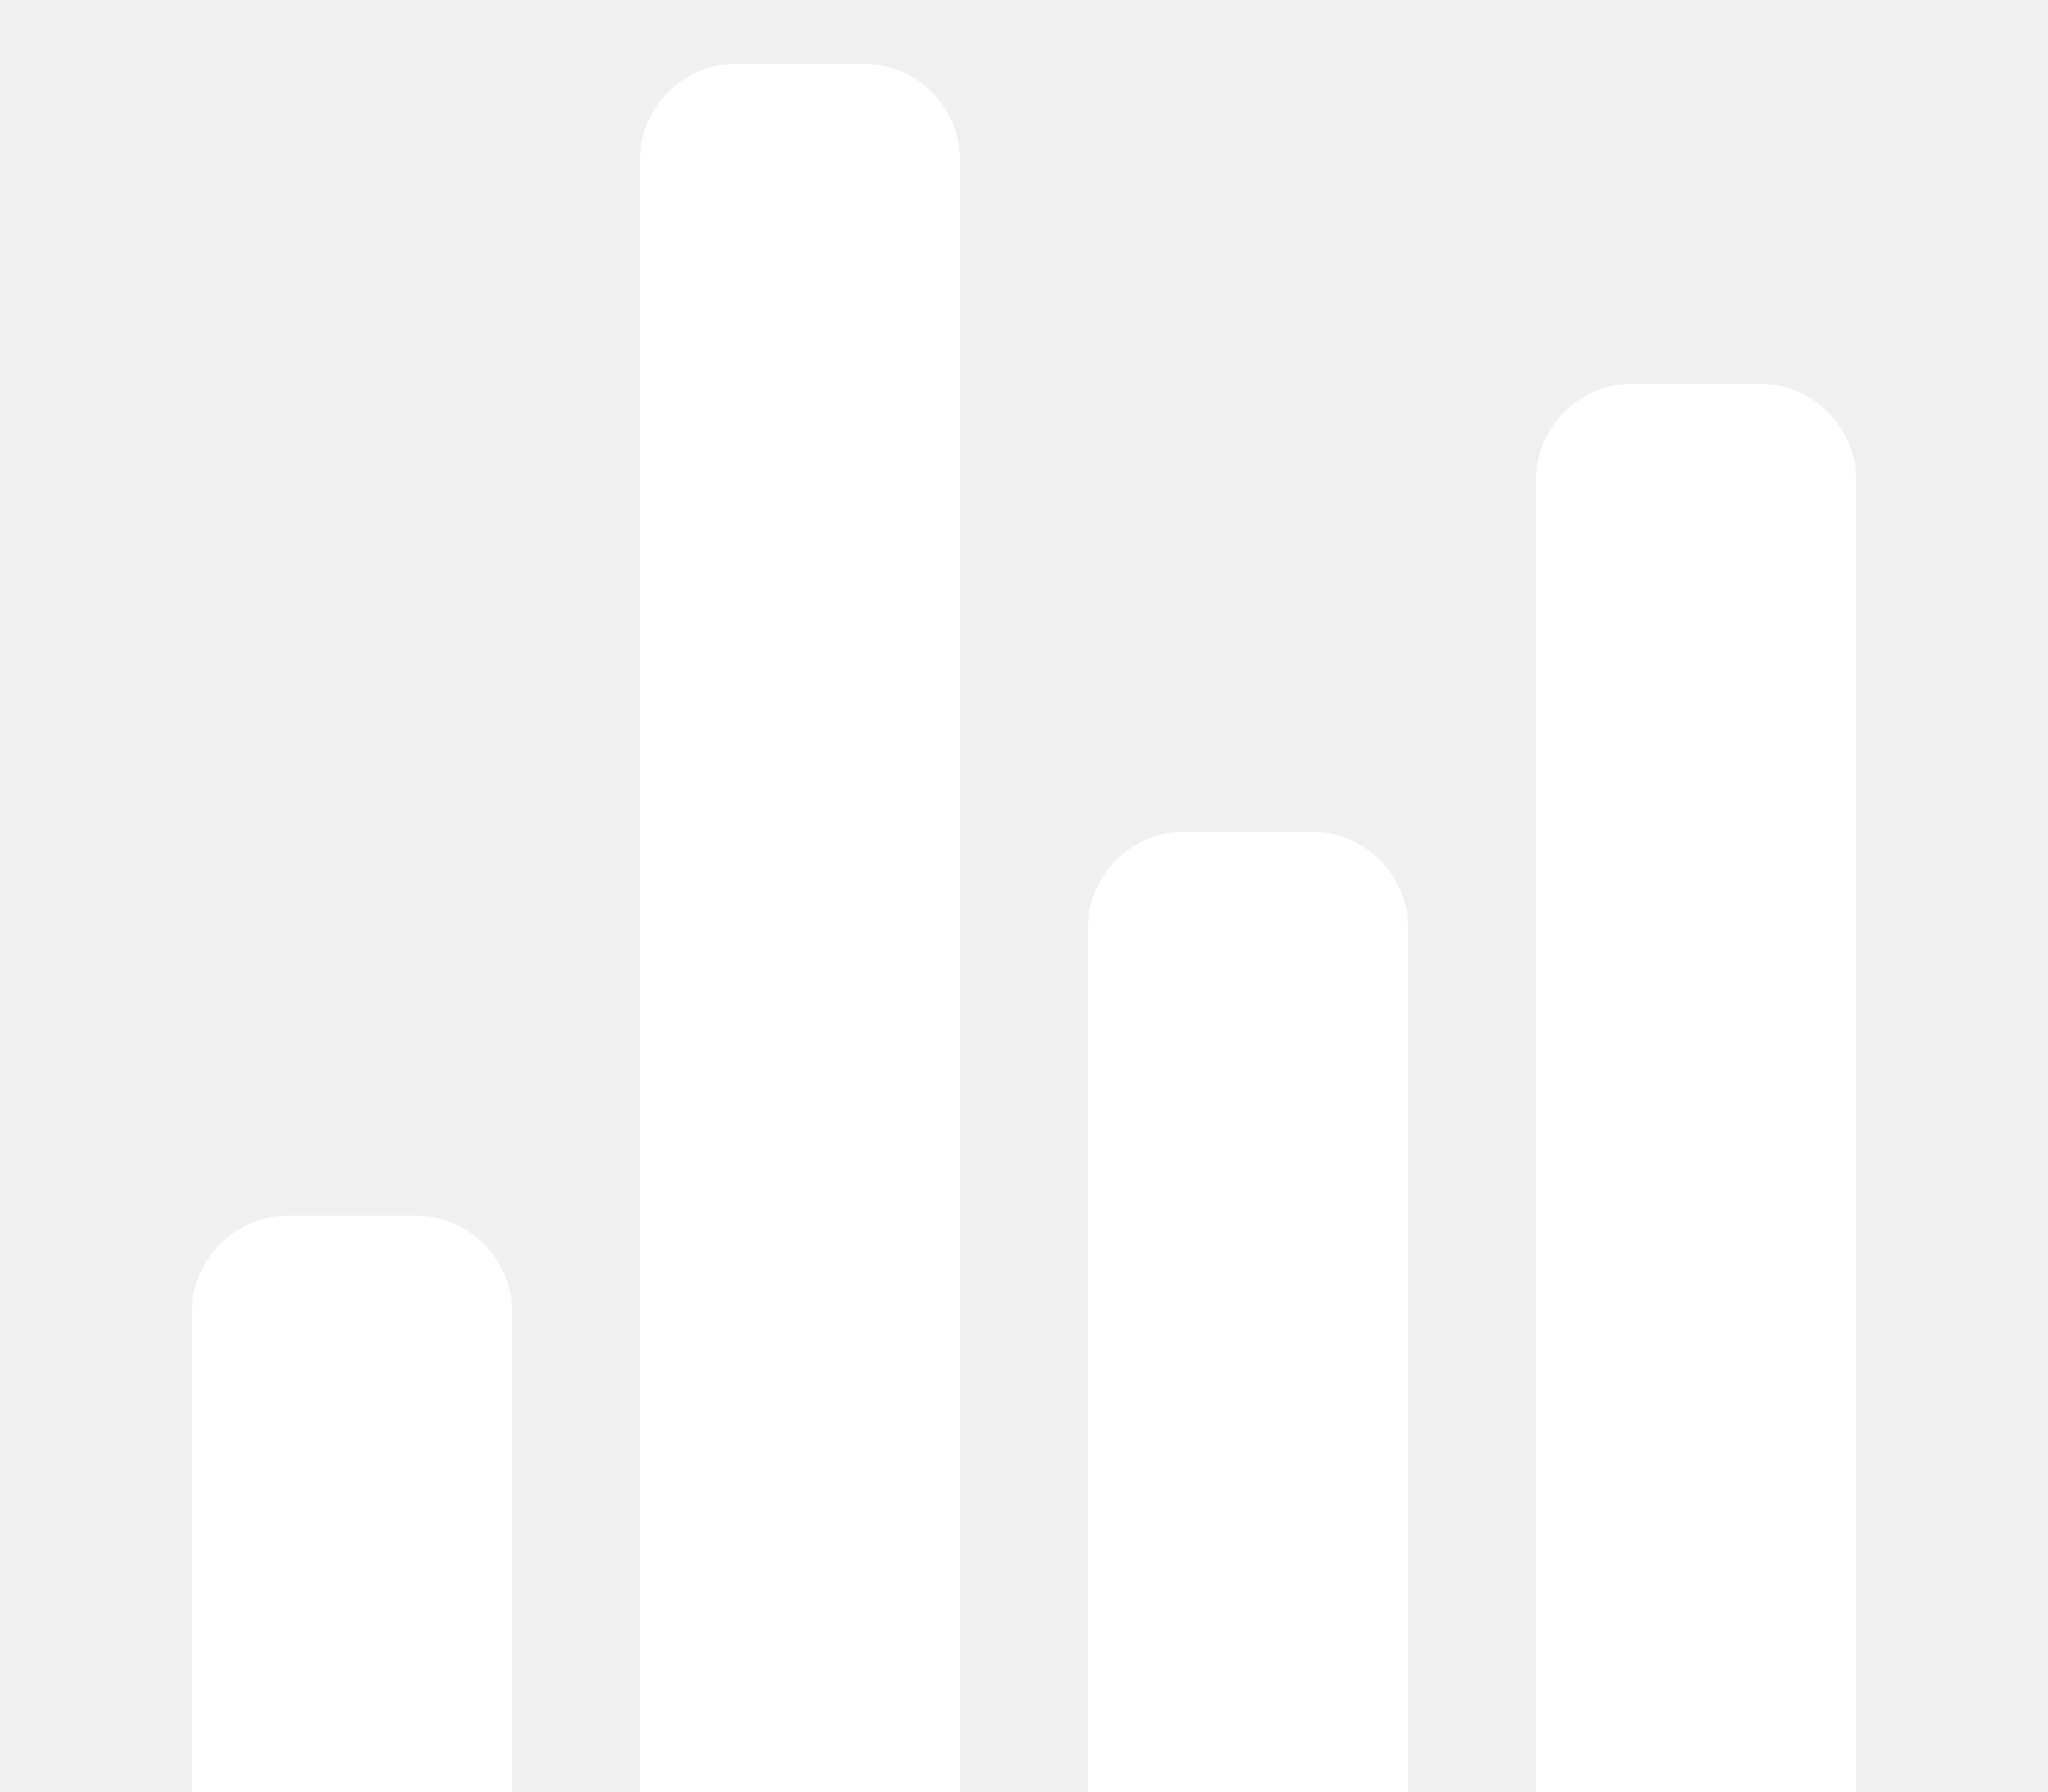
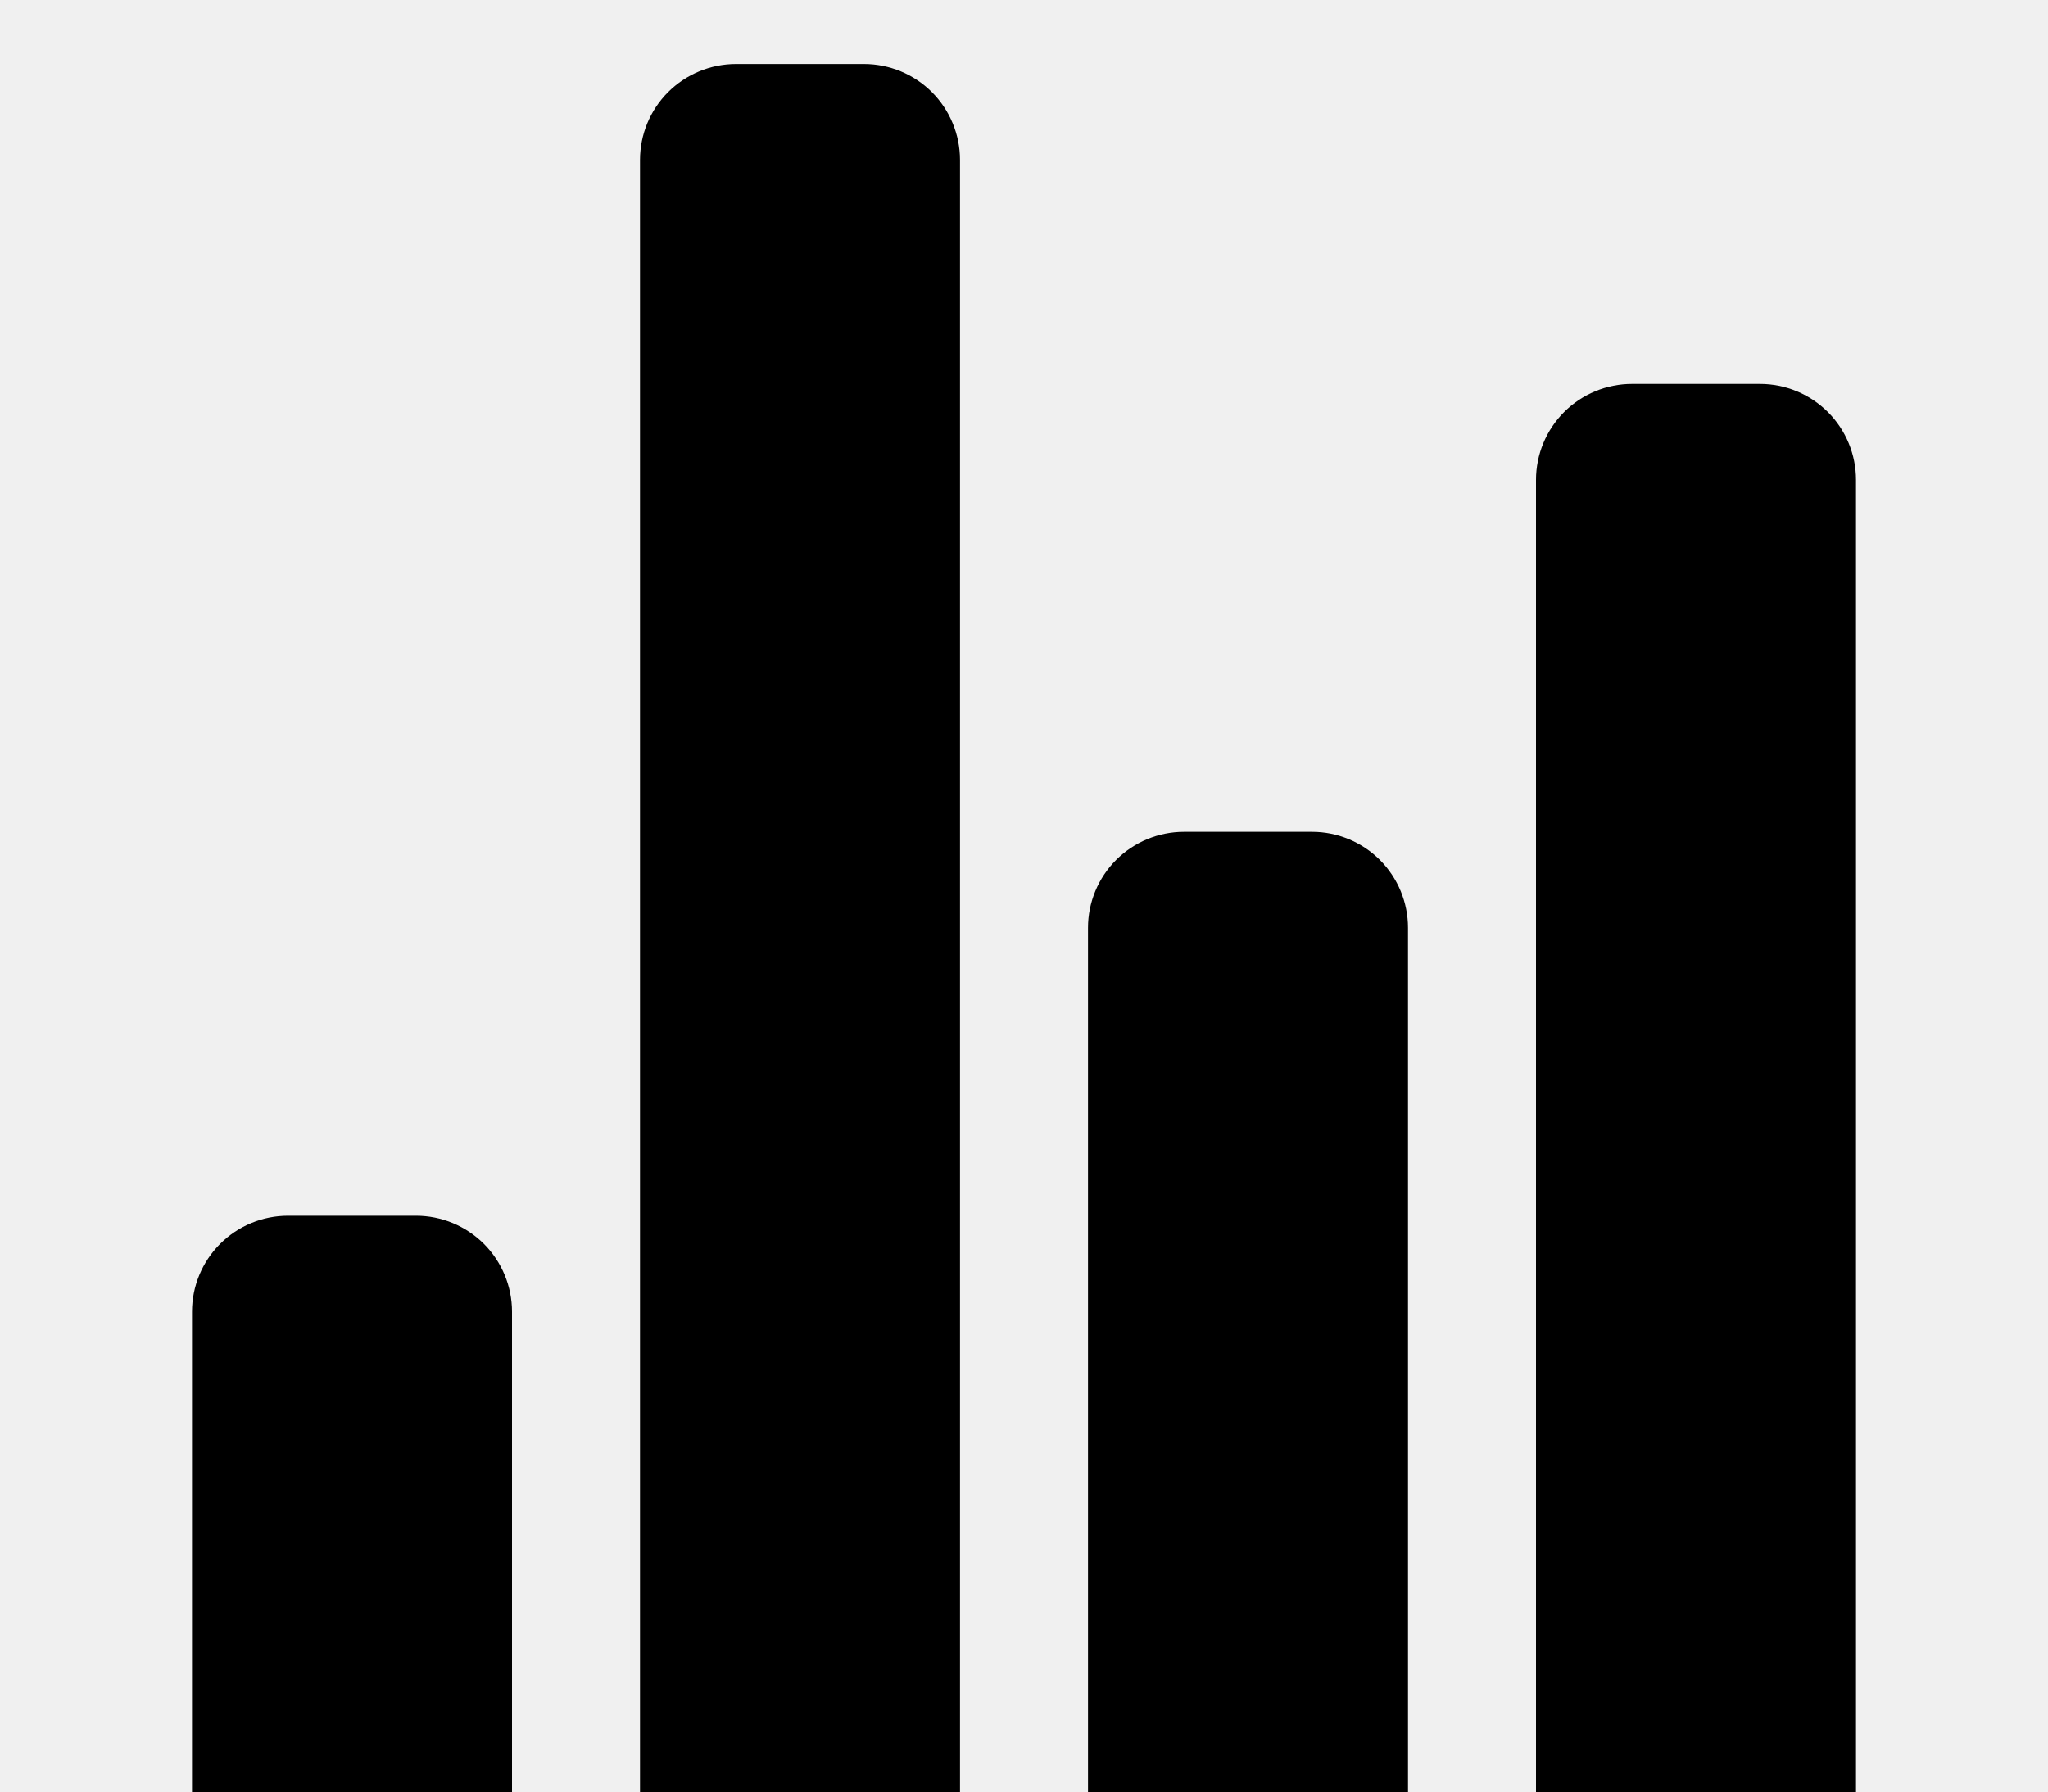
<svg xmlns="http://www.w3.org/2000/svg" width="40" height="35" viewBox="0 0 40 35" fill="none">
  <g id="ion:stats-chart">
-     <path id="Vector" d="M8.125 38.75H5.625C5.128 38.75 4.651 38.553 4.299 38.201C3.948 37.849 3.75 37.372 3.75 36.875V25.625C3.75 25.128 3.948 24.651 4.299 24.299C4.651 23.948 5.128 23.75 5.625 23.75H8.125C8.622 23.75 9.099 23.948 9.451 24.299C9.802 24.651 10 25.128 10 25.625V36.875C10 37.372 9.802 37.849 9.451 38.201C9.099 38.553 8.622 38.75 8.125 38.75ZM25.625 38.75H23.125C22.628 38.75 22.151 38.553 21.799 38.201C21.448 37.849 21.25 37.372 21.25 36.875V18.125C21.25 17.628 21.448 17.151 21.799 16.799C22.151 16.448 22.628 16.25 23.125 16.25H25.625C26.122 16.25 26.599 16.448 26.951 16.799C27.302 17.151 27.5 17.628 27.5 18.125V36.875C27.5 37.372 27.302 37.849 26.951 38.201C26.599 38.553 26.122 38.75 25.625 38.75ZM34.375 38.75H31.875C31.378 38.75 30.901 38.553 30.549 38.201C30.198 37.849 30 37.372 30 36.875V9.375C30 8.878 30.198 8.401 30.549 8.049C30.901 7.698 31.378 7.5 31.875 7.5H34.375C34.872 7.5 35.349 7.698 35.701 8.049C36.053 8.401 36.25 8.878 36.25 9.375V36.875C36.25 37.372 36.053 37.849 35.701 38.201C35.349 38.553 34.872 38.75 34.375 38.75ZM16.875 38.75H14.375C13.878 38.75 13.401 38.553 13.049 38.201C12.697 37.849 12.5 37.372 12.5 36.875V3.125C12.5 2.628 12.697 2.151 13.049 1.799C13.401 1.448 13.878 1.25 14.375 1.25H16.875C17.372 1.25 17.849 1.448 18.201 1.799C18.552 2.151 18.75 2.628 18.75 3.125V36.875C18.75 37.372 18.552 37.849 18.201 38.201C17.849 38.553 17.372 38.75 16.875 38.75Z" fill="white" />
+     <path id="Vector" d="M8.125 38.75H5.625C5.128 38.75 4.651 38.553 4.299 38.201C3.948 37.849 3.75 37.372 3.75 36.875V25.625C3.75 25.128 3.948 24.651 4.299 24.299C4.651 23.948 5.128 23.75 5.625 23.75H8.125C8.622 23.75 9.099 23.948 9.451 24.299C9.802 24.651 10 25.128 10 25.625V36.875C10 37.372 9.802 37.849 9.451 38.201C9.099 38.553 8.622 38.75 8.125 38.75ZM25.625 38.75H23.125C22.628 38.75 22.151 38.553 21.799 38.201C21.448 37.849 21.25 37.372 21.25 36.875V18.125C21.25 17.628 21.448 17.151 21.799 16.799C22.151 16.448 22.628 16.25 23.125 16.25H25.625C26.122 16.25 26.599 16.448 26.951 16.799C27.302 17.151 27.5 17.628 27.5 18.125V36.875C27.5 37.372 27.302 37.849 26.951 38.201C26.599 38.553 26.122 38.75 25.625 38.75ZM34.375 38.75H31.875C31.378 38.75 30.901 38.553 30.549 38.201C30.198 37.849 30 37.372 30 36.875V9.375C30 8.878 30.198 8.401 30.549 8.049C30.901 7.698 31.378 7.5 31.875 7.5H34.375C34.872 7.5 35.349 7.698 35.701 8.049C36.053 8.401 36.25 8.878 36.25 9.375V36.875C36.25 37.372 36.053 37.849 35.701 38.201C35.349 38.553 34.872 38.75 34.375 38.75ZM16.875 38.75H14.375C13.878 38.75 13.401 38.553 13.049 38.201C12.697 37.849 12.5 37.372 12.5 36.875V3.125C12.5 2.628 12.697 2.151 13.049 1.799C13.401 1.448 13.878 1.25 14.375 1.25H16.875C17.372 1.25 17.849 1.448 18.201 1.799C18.552 2.151 18.75 2.628 18.75 3.125V36.875C18.75 37.372 18.552 37.849 18.201 38.201C17.849 38.553 17.372 38.75 16.875 38.75Z" fill="black" />
  </g>
</svg>
